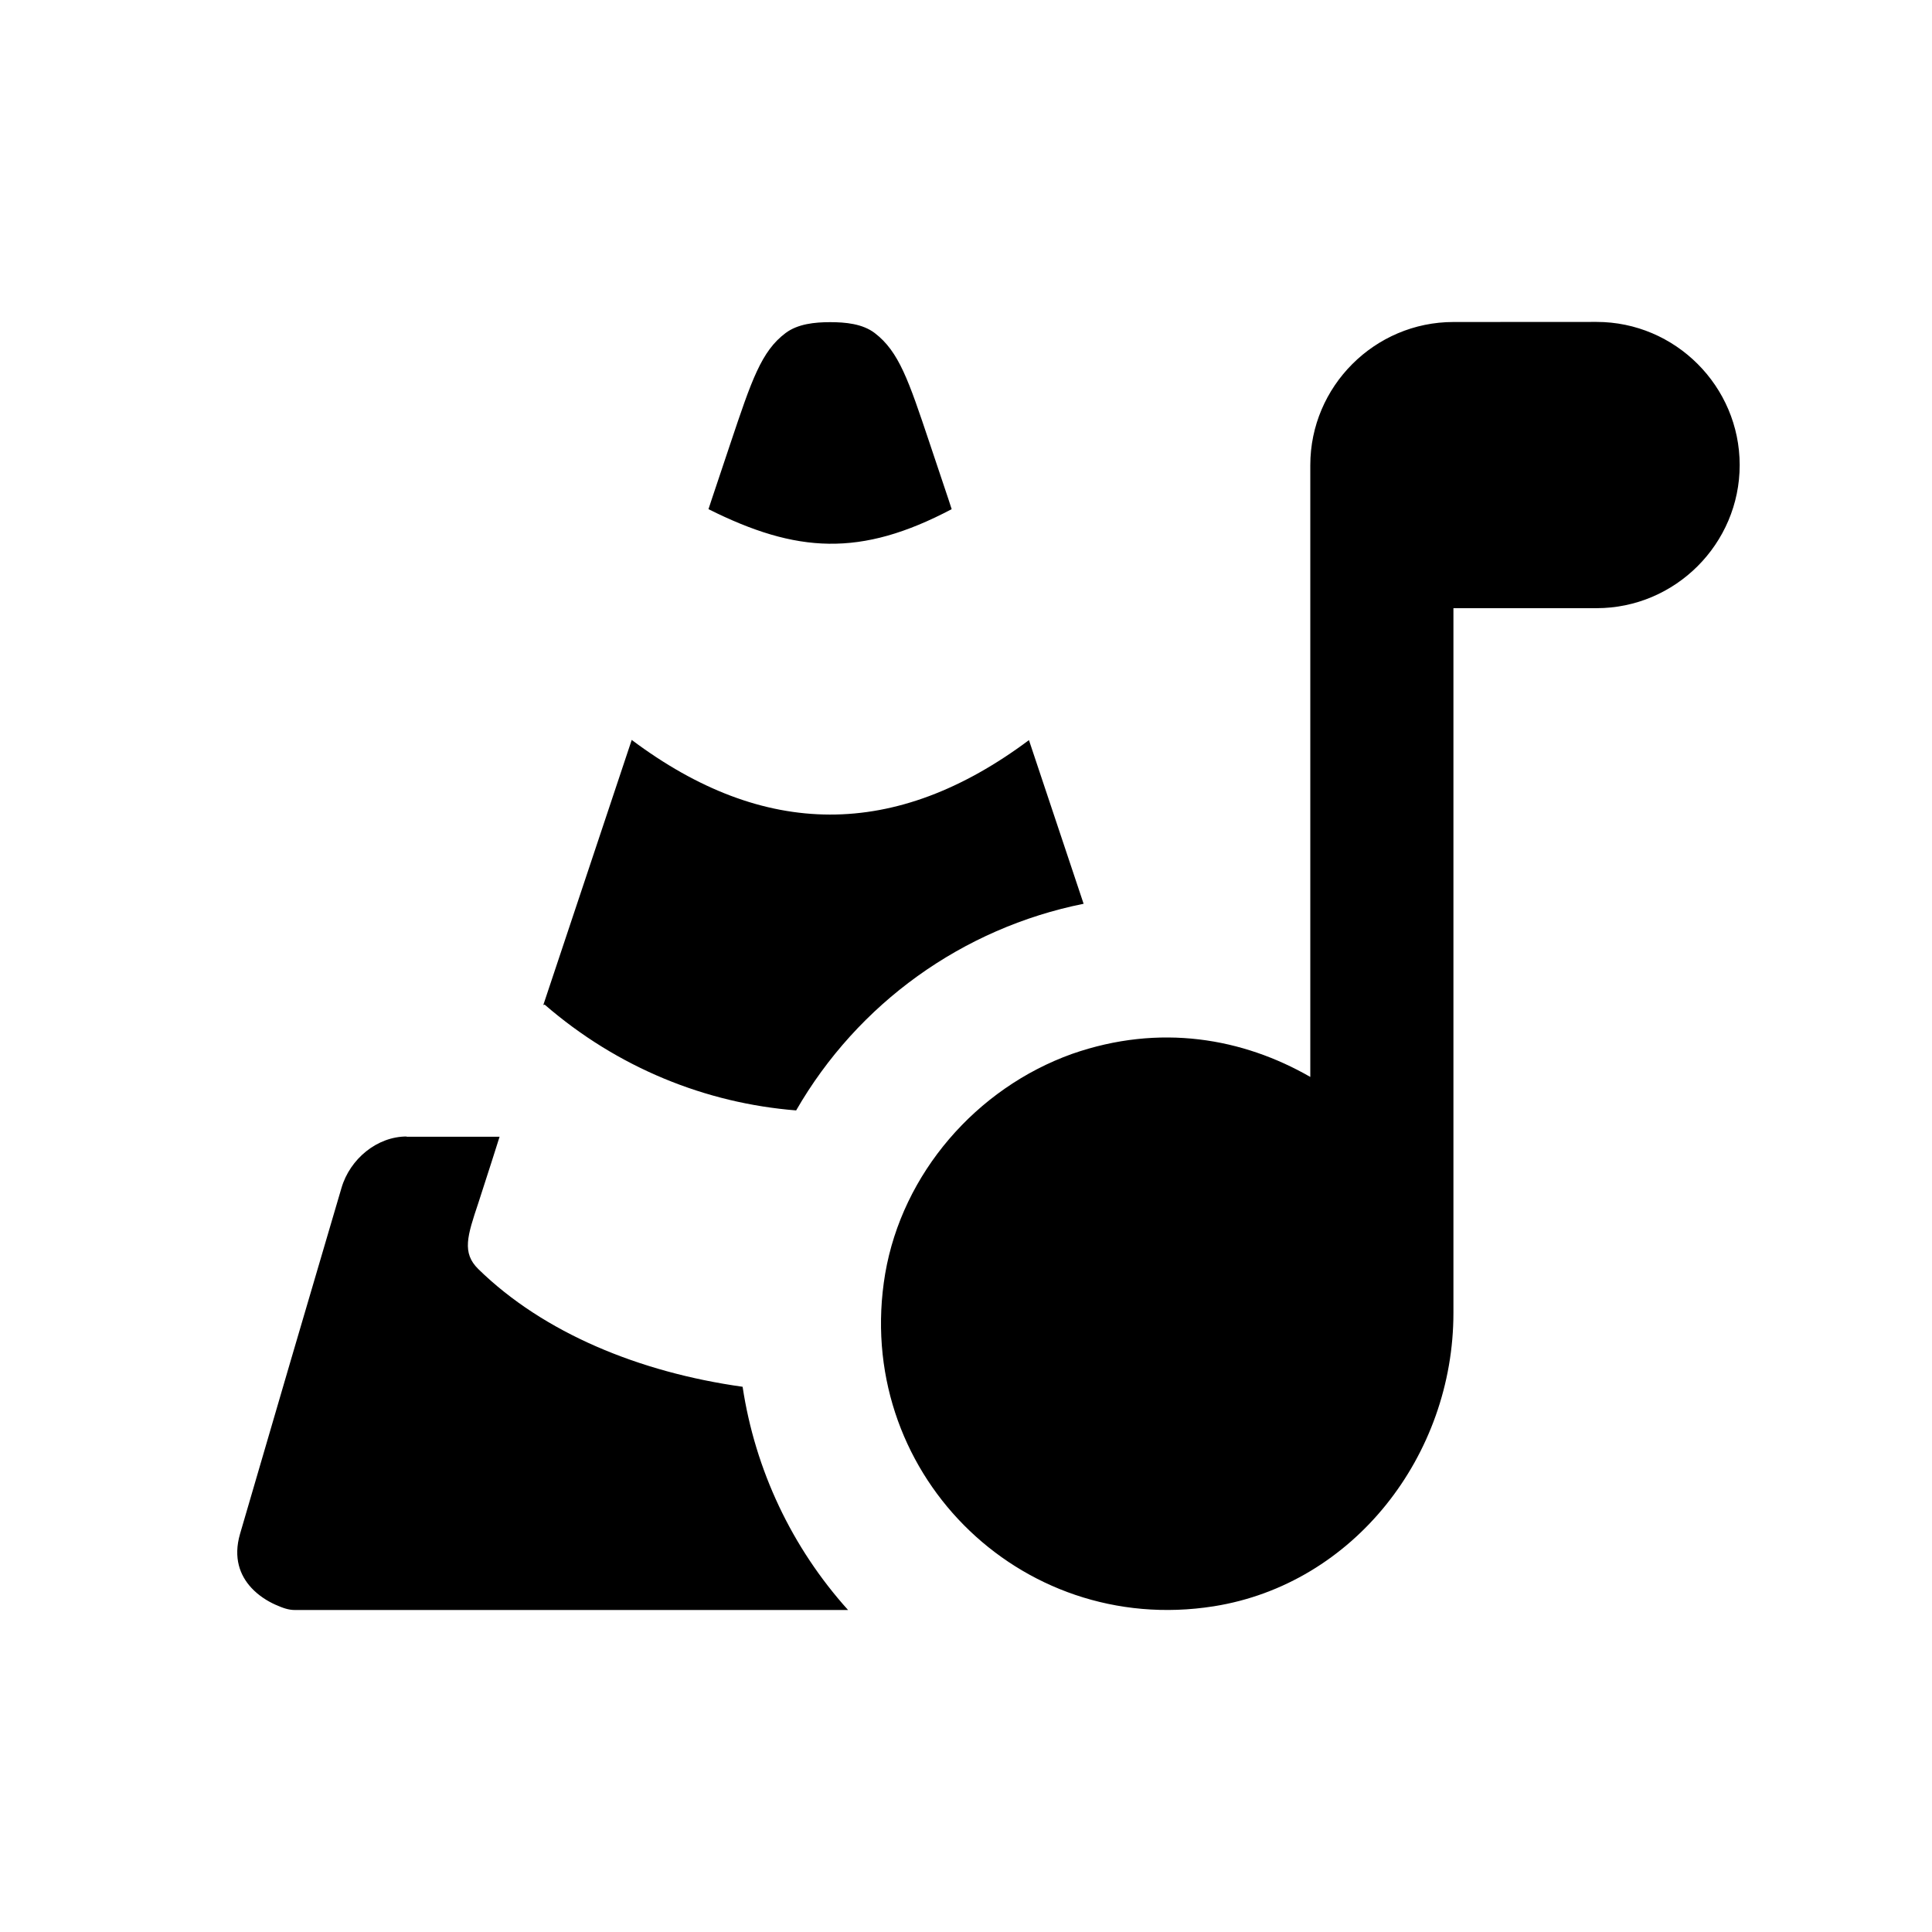
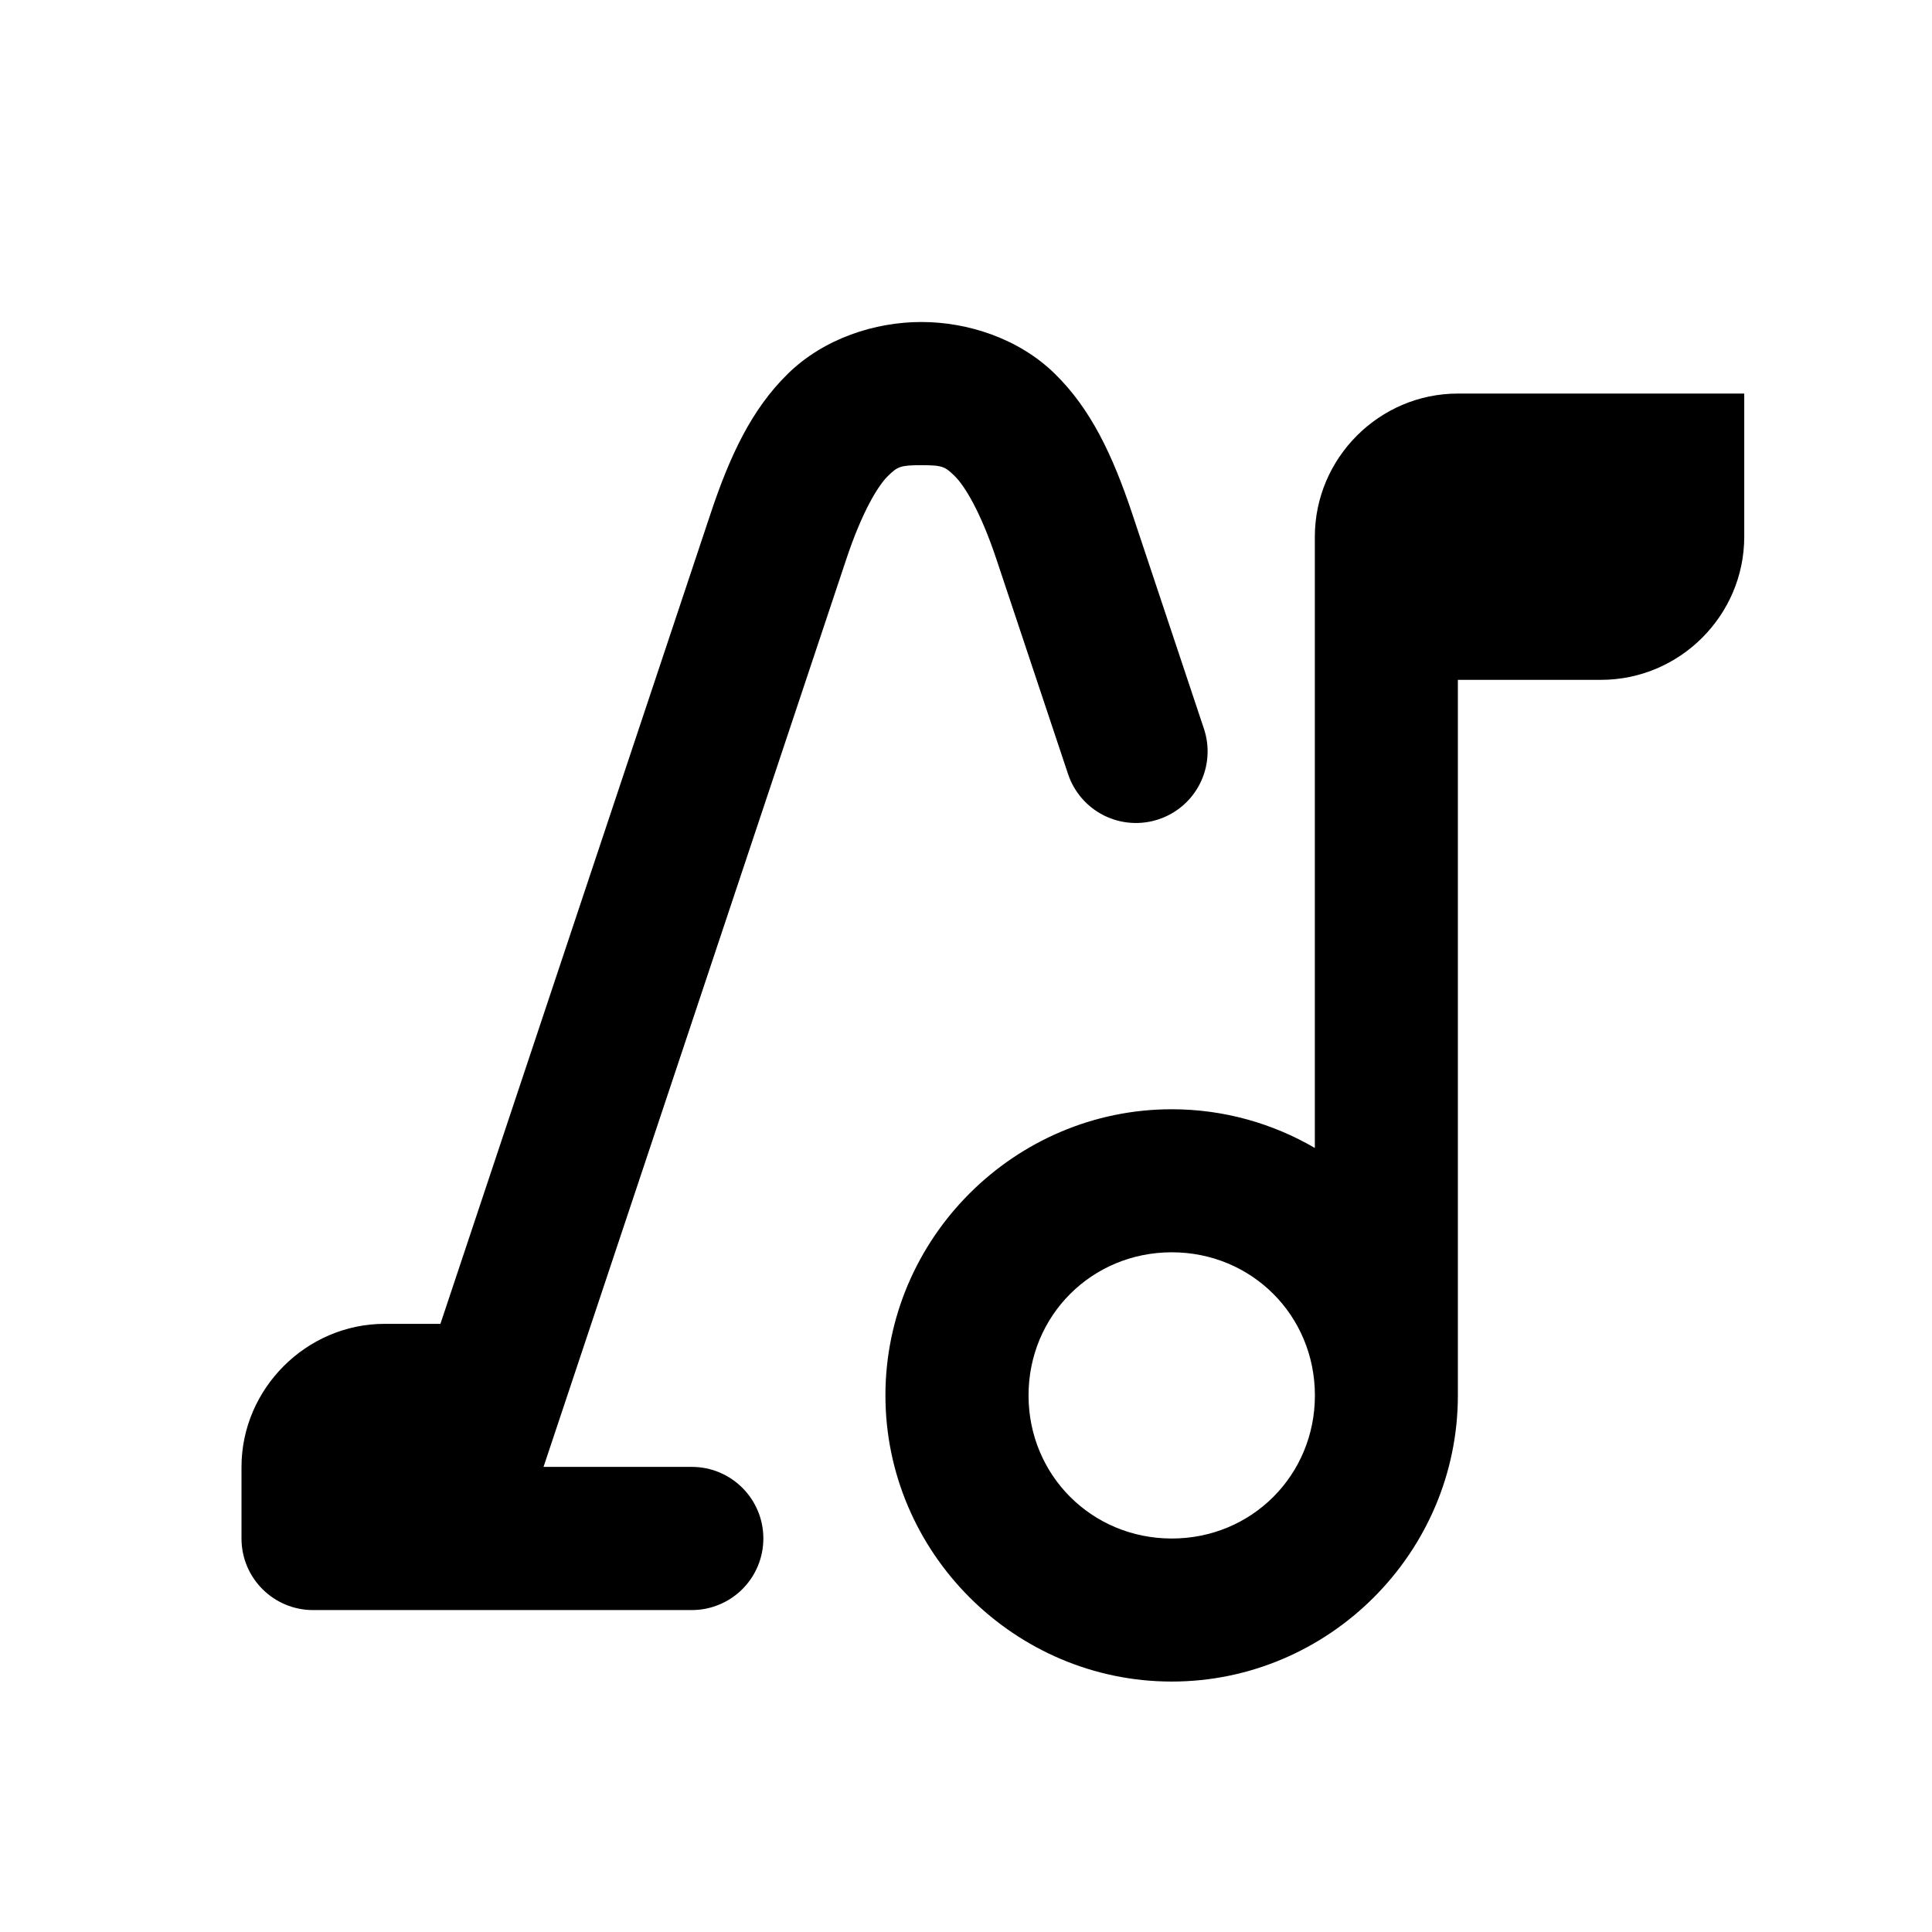
<svg xmlns="http://www.w3.org/2000/svg" width="24.0px" height="24.0px" viewBox="0 0 24.0 24.0" version="1.1" id="SVGRoot">
  <defs id="defs7053" />
  <g id="layer1">
-     <path id="path3644-1" style="fill:#000000;stroke-width:1" d="m 18.055,4 c -0.978,0 -1.778,0.8 -1.778,1.778 V 13.378 c -0.835,-0.48 -1.867,-0.668 -2.96,-0.286 -1.191,0.427 -2.108,1.486 -2.321,2.73 -0.409,2.435 1.654,4.515 4.081,4.132 1.742,-0.276 2.978,-1.876 2.978,-3.644 V 7.555 h 1.778 c 0.978,0 1.778,-0.8 1.778,-1.778 0,-0.978 -0.8,-1.778 -1.778,-1.778 z m -7.743,0.002 c -0.19,0 -0.401,0.021 -0.553,0.135 -0.301,0.225 -0.422,0.586 -0.684,1.367 -0.262,0.781 -0.274,0.821 -0.274,0.821 1.094,0.547 1.888,0.598 3.021,0 0,0 -0.012,-0.044 -0.274,-0.821 -0.261,-0.778 -0.38,-1.136 -0.682,-1.367 -0.151,-0.115 -0.363,-0.135 -0.553,-0.135 z m -2.466,5.19 v 0.004 l -1.095,3.283 v 0.006 c 0,-8.9e-4 0.012,-0.002 0.014,-0.006 0.909,0.788 2.006,1.226 3.125,1.315 a 5.333,5.333 0 0 1 3.571,-2.567 l -0.679,-2.033 c -1.659,1.239 -3.293,1.228 -4.934,-0.002 z m -2.795,4.926 c -0.364,0 -0.703,0.276 -0.809,0.639 l -0.637,2.166 c -0.208,0.711 -0.414,1.416 -0.623,2.131 -0.087,0.299 -3e-4,0.519 0.141,0.671 0.087,0.094 0.196,0.163 0.296,0.208 0.099,0.044 0.166,0.067 0.244,0.067 h 6.65 0.222 A 5.333,5.333 0 0 1 9.225,17.227 c -1.281,-0.179 -2.474,-0.67 -3.283,-1.462 -0.206,-0.202 -0.137,-0.411 0,-0.821 0.09,-0.273 0.264,-0.823 0.264,-0.823 h -1.155 z" />
+     <g id="g1605" transform="matrix(0.8888889,0,0,0.8888889,-45.33333,-5.5555563e-7)" style="stroke-width:1.125;fill:#000000">
+       <path id="path1599" style="color:#000000;fill:#000000;stroke-width:1.125;stroke-linecap:round;stroke-linejoin:round;-inkscape-stroke:none" d="m 63.876,4.5 c -0.648,0 -1.362,0.23 -1.865,0.723 -0.504,0.493 -0.809,1.138 -1.083,1.962 L 57.155,18.501 h -0.78 c -1.093,0 -2,0.907 -2,2 v 1 a 1,1 0 0 0 1,1 H 60.668 A 1,1 0 0 0 61.668,21.5 1,1 0 0 0 60.668,20.5 H 58.596 L 62.826,7.818 c 0.225,-0.676 0.447,-1.032 0.582,-1.165 0.135,-0.132 0.173,-0.152 0.468,-0.152 0.295,0 0.33,0.019 0.466,0.152 0.135,0.132 0.359,0.489 0.584,1.165 l 1,2.999 a 1,1 0 0 0 1.266,0.633 1,1 0 0 0 0.633,-1.266 L 66.825,7.185 C 66.55,6.361 66.245,5.716 65.741,5.223 65.238,4.73 64.524,4.5 63.876,4.5 Z m 7.499,1 c -1.1,0 -2,0.902 -2,2.002 v 8.541 c -0.59,-0.344 -1.273,-0.541 -2,-0.541 -2.197,0 -4.001,1.802 -4.001,3.999 0,2.197 1.804,3.999 4.001,3.999 2.197,0 3.999,-1.802 3.999,-3.999 V 9.501 h 2 c 1.1,0 2.002,-0.9 2.002,-2 V 5.5 Z M 67.376,17.501 c 1.116,0 2,0.883 2,2 0,1.116 -0.883,2 -2,2 -1.116,0 -2.002,-0.883 -2.002,-2 0,-1.116 0.885,-2 2.002,-2 z" />
+     </g>
  </g>
</svg>
